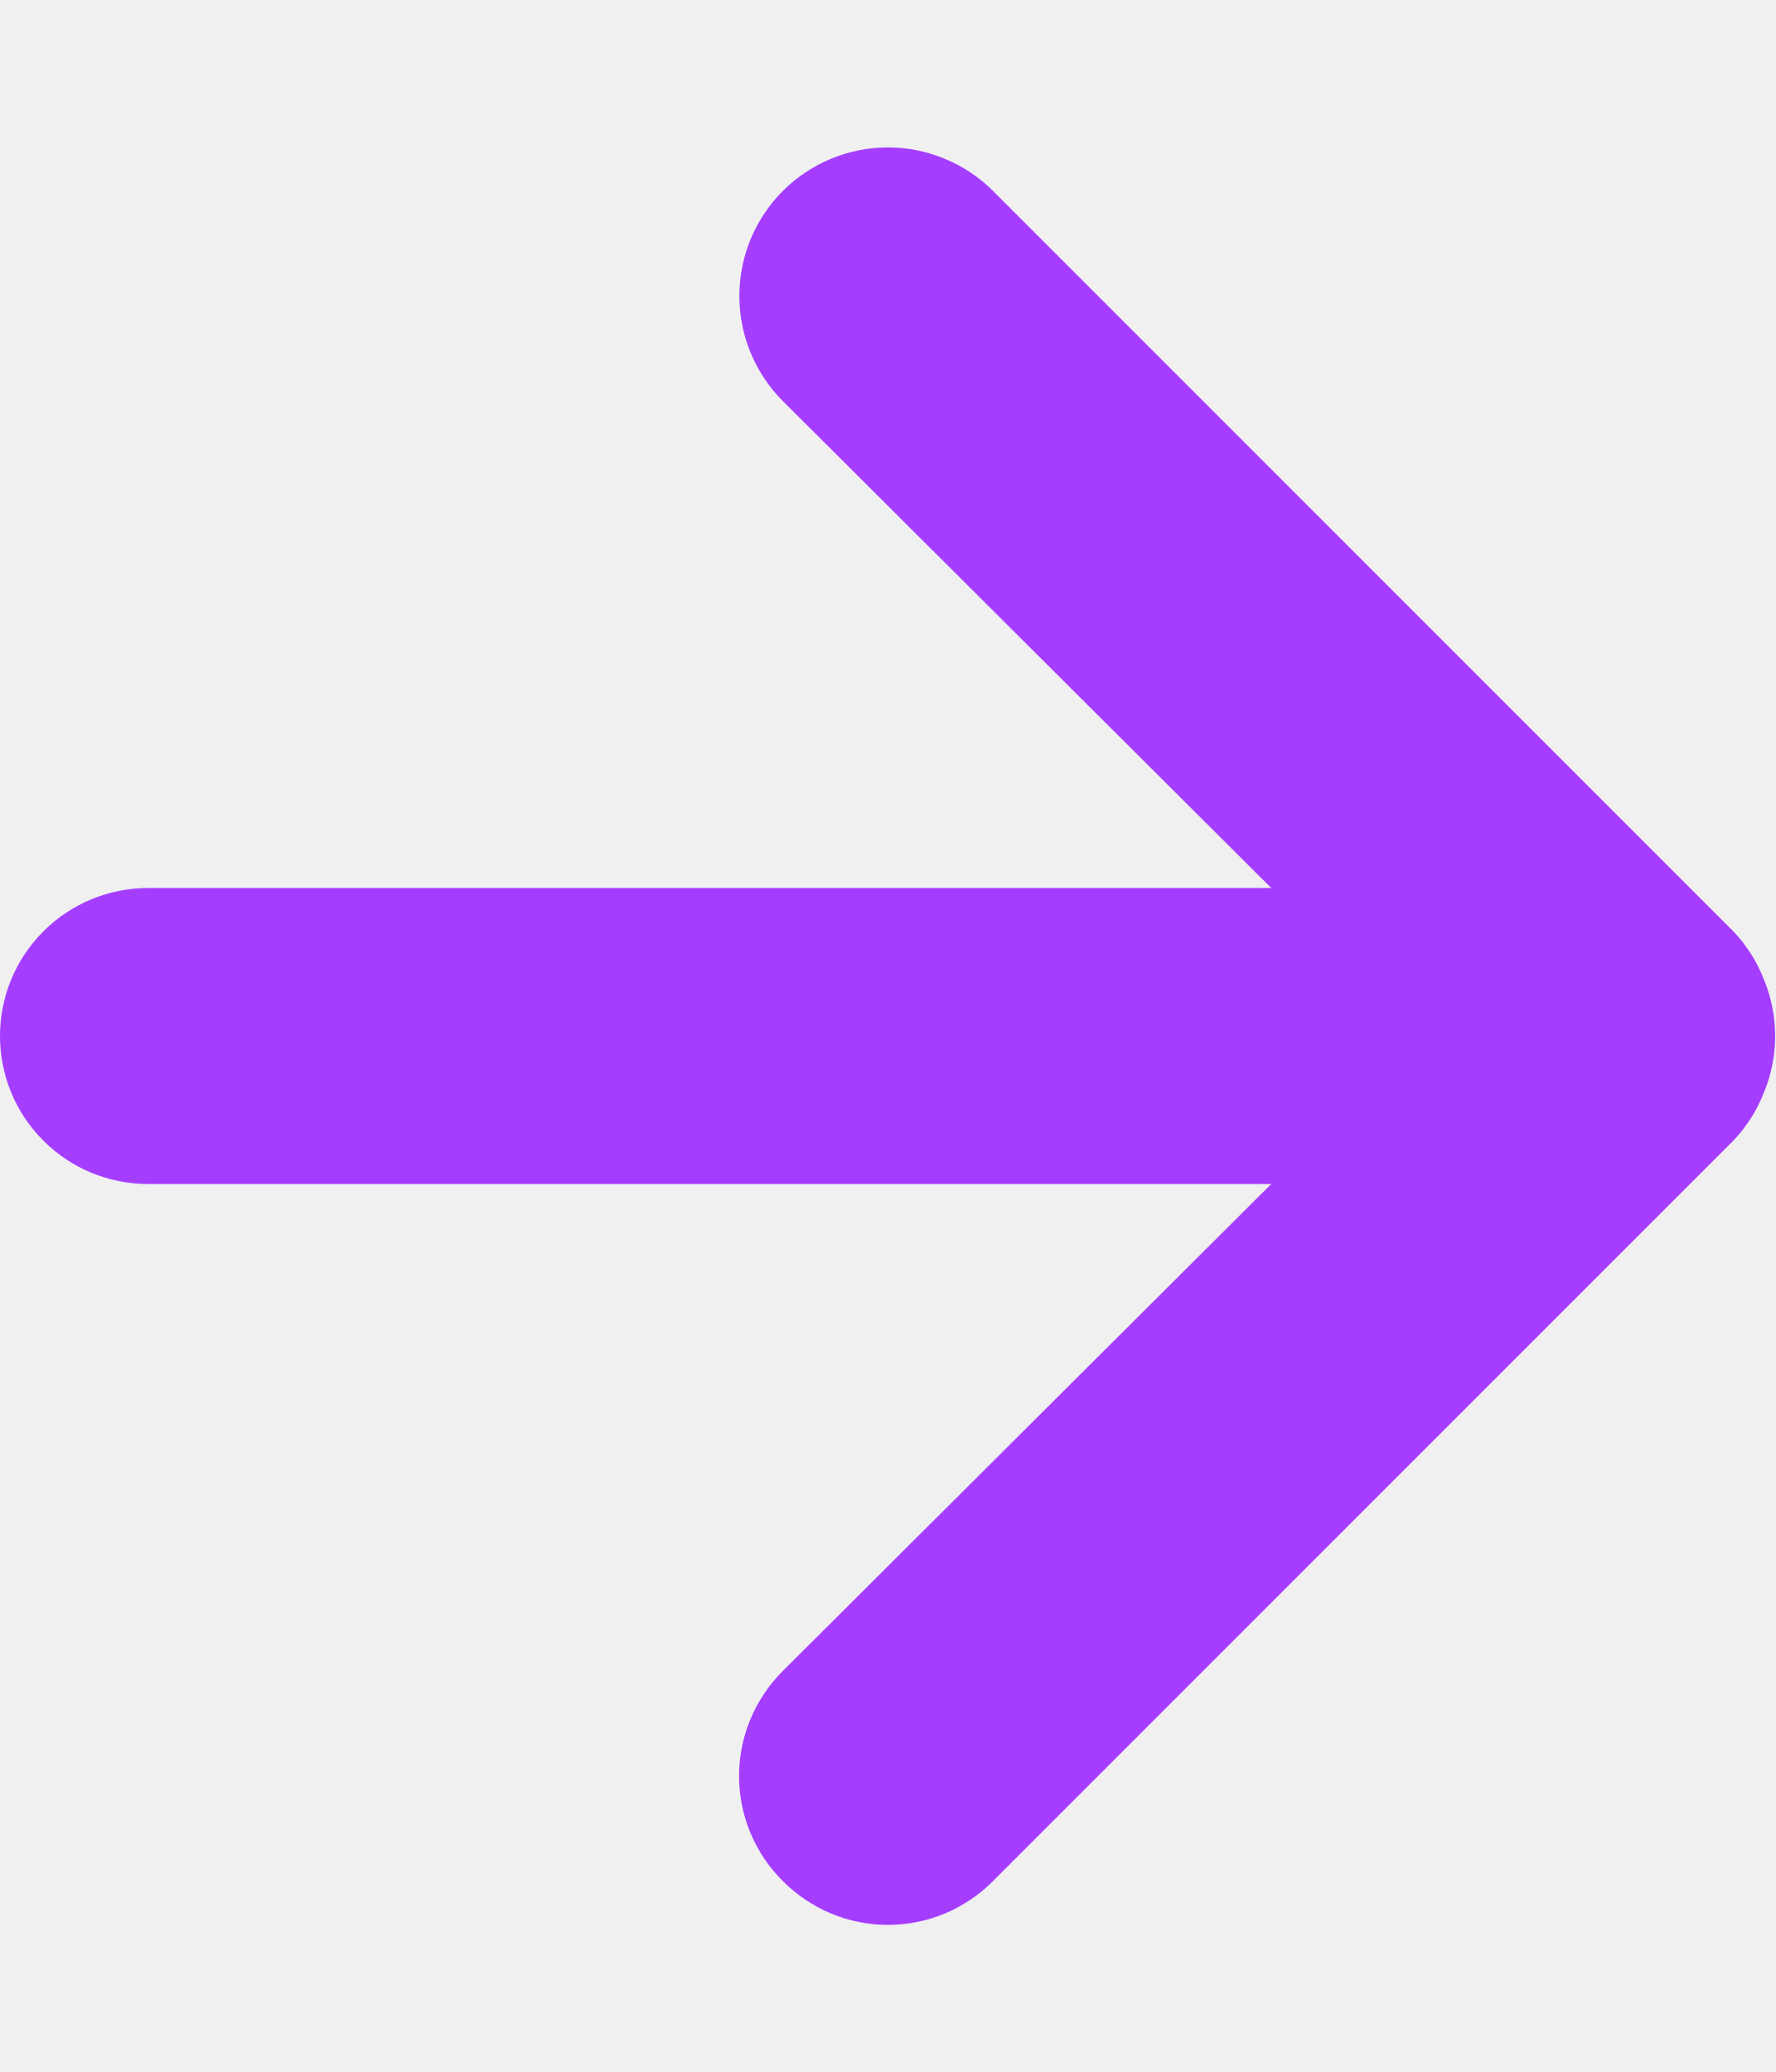
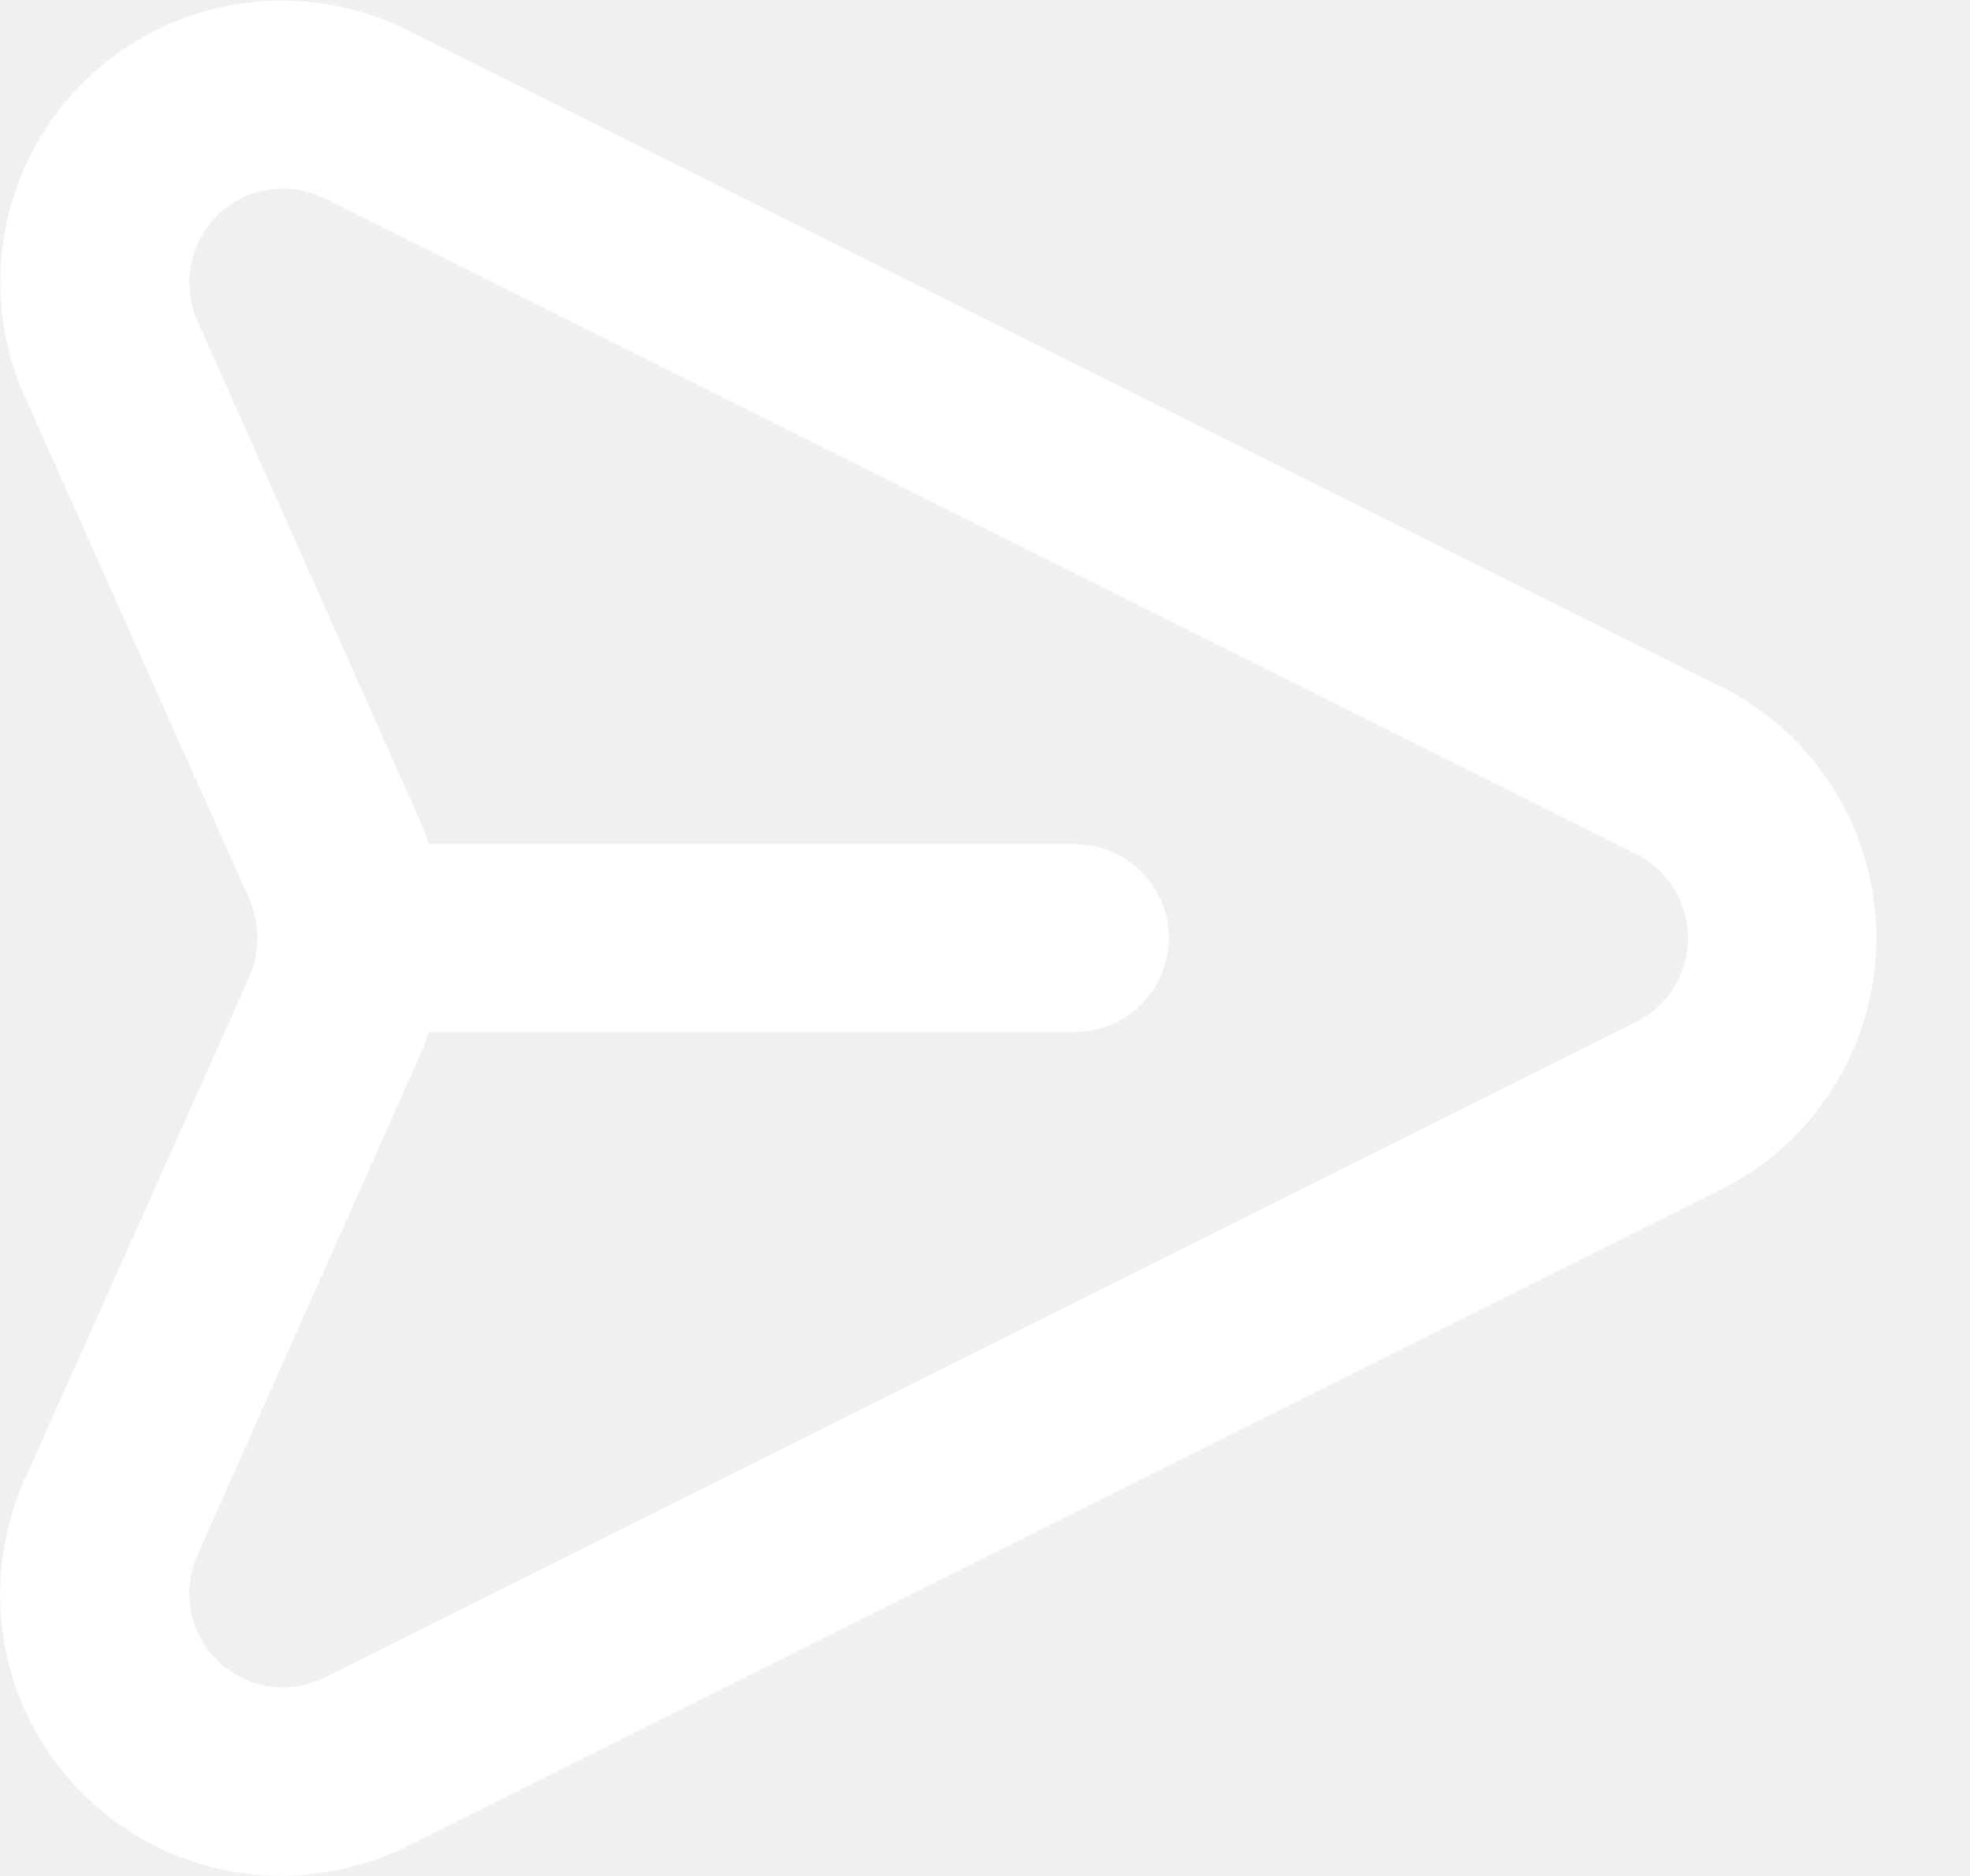
- <svg xmlns="http://www.w3.org/2000/svg" width="12" height="14" viewBox="0 0 12 14" fill="none">
-   <path d="M11.92 6.62C11.872 6.497 11.801 6.385 11.71 6.29L6.71 1.29C6.617 1.197 6.506 1.123 6.384 1.073C6.262 1.022 6.132 0.996 6 0.996C5.734 0.996 5.478 1.102 5.29 1.29C5.197 1.383 5.123 1.494 5.072 1.616C5.022 1.738 4.996 1.868 4.996 2C4.996 2.266 5.102 2.522 5.29 2.71L8.59 6H1C0.735 6 0.48 6.106 0.293 6.293C0.105 6.481 0 6.735 0 7C0 7.265 0.105 7.52 0.293 7.707C0.48 7.895 0.735 8 1 8H8.59L5.29 11.29C5.196 11.383 5.122 11.494 5.071 11.616C5.02 11.738 4.994 11.868 4.994 12C4.994 12.132 5.02 12.263 5.071 12.385C5.122 12.507 5.196 12.617 5.29 12.71C5.383 12.804 5.494 12.878 5.615 12.929C5.737 12.98 5.868 13.006 6 13.006C6.132 13.006 6.263 12.98 6.385 12.929C6.506 12.878 6.617 12.804 6.71 12.71L11.71 7.71C11.801 7.615 11.872 7.503 11.92 7.38C12.02 7.137 12.02 6.864 11.92 6.62Z" fill="#A53DFF" />
+ <svg xmlns="http://www.w3.org/2000/svg" width="21" height="20" viewBox="0 0 21 20" fill="none">
+   <path d="M18.34 7.32L4.34 0.32C3.787 0.045 3.164 -0.053 2.553 0.04C1.943 0.132 1.376 0.411 0.93 0.837C0.484 1.264 0.18 1.817 0.06 2.423C-0.059 3.028 0.01 3.656 0.26 4.22L2.66 9.59C2.714 9.72 2.743 9.859 2.743 10C2.743 10.141 2.714 10.28 2.66 10.41L0.26 15.78C0.057 16.237 -0.029 16.737 0.01 17.235C0.049 17.734 0.212 18.215 0.485 18.634C0.757 19.053 1.13 19.398 1.569 19.636C2.008 19.875 2.5 20 3 20C3.468 19.995 3.929 19.886 4.35 19.68L18.35 12.68C18.847 12.43 19.264 12.047 19.556 11.574C19.847 11.101 20.002 10.556 20.002 10C20.002 9.444 19.847 8.899 19.556 8.426C19.264 7.953 18.847 7.57 18.35 7.32H18.34ZM17.45 10.89L3.45 17.89C3.266 17.978 3.06 18.008 2.858 17.976C2.657 17.944 2.47 17.85 2.324 17.709C2.177 17.567 2.076 17.384 2.037 17.185C1.997 16.985 2.019 16.777 2.1 16.59L4.49 11.22C4.521 11.148 4.548 11.075 4.57 11H11.46C11.725 11 11.98 10.895 12.167 10.707C12.355 10.52 12.46 10.265 12.46 10C12.46 9.735 12.355 9.481 12.167 9.293C11.98 9.105 11.725 9 11.46 9H4.57C4.548 8.925 4.521 8.852 4.49 8.78L2.1 3.41C2.019 3.223 1.997 3.016 2.037 2.816C2.076 2.616 2.177 2.433 2.324 2.291C2.47 2.15 2.657 2.057 2.858 2.024C3.06 1.992 3.266 2.022 3.45 2.11L17.45 9.11C17.614 9.194 17.751 9.322 17.847 9.479C17.943 9.636 17.994 9.816 17.994 10C17.994 10.184 17.943 10.365 17.847 10.522C17.751 10.679 17.614 10.806 17.45 10.89V10.89Z" fill="white" />
</svg>
